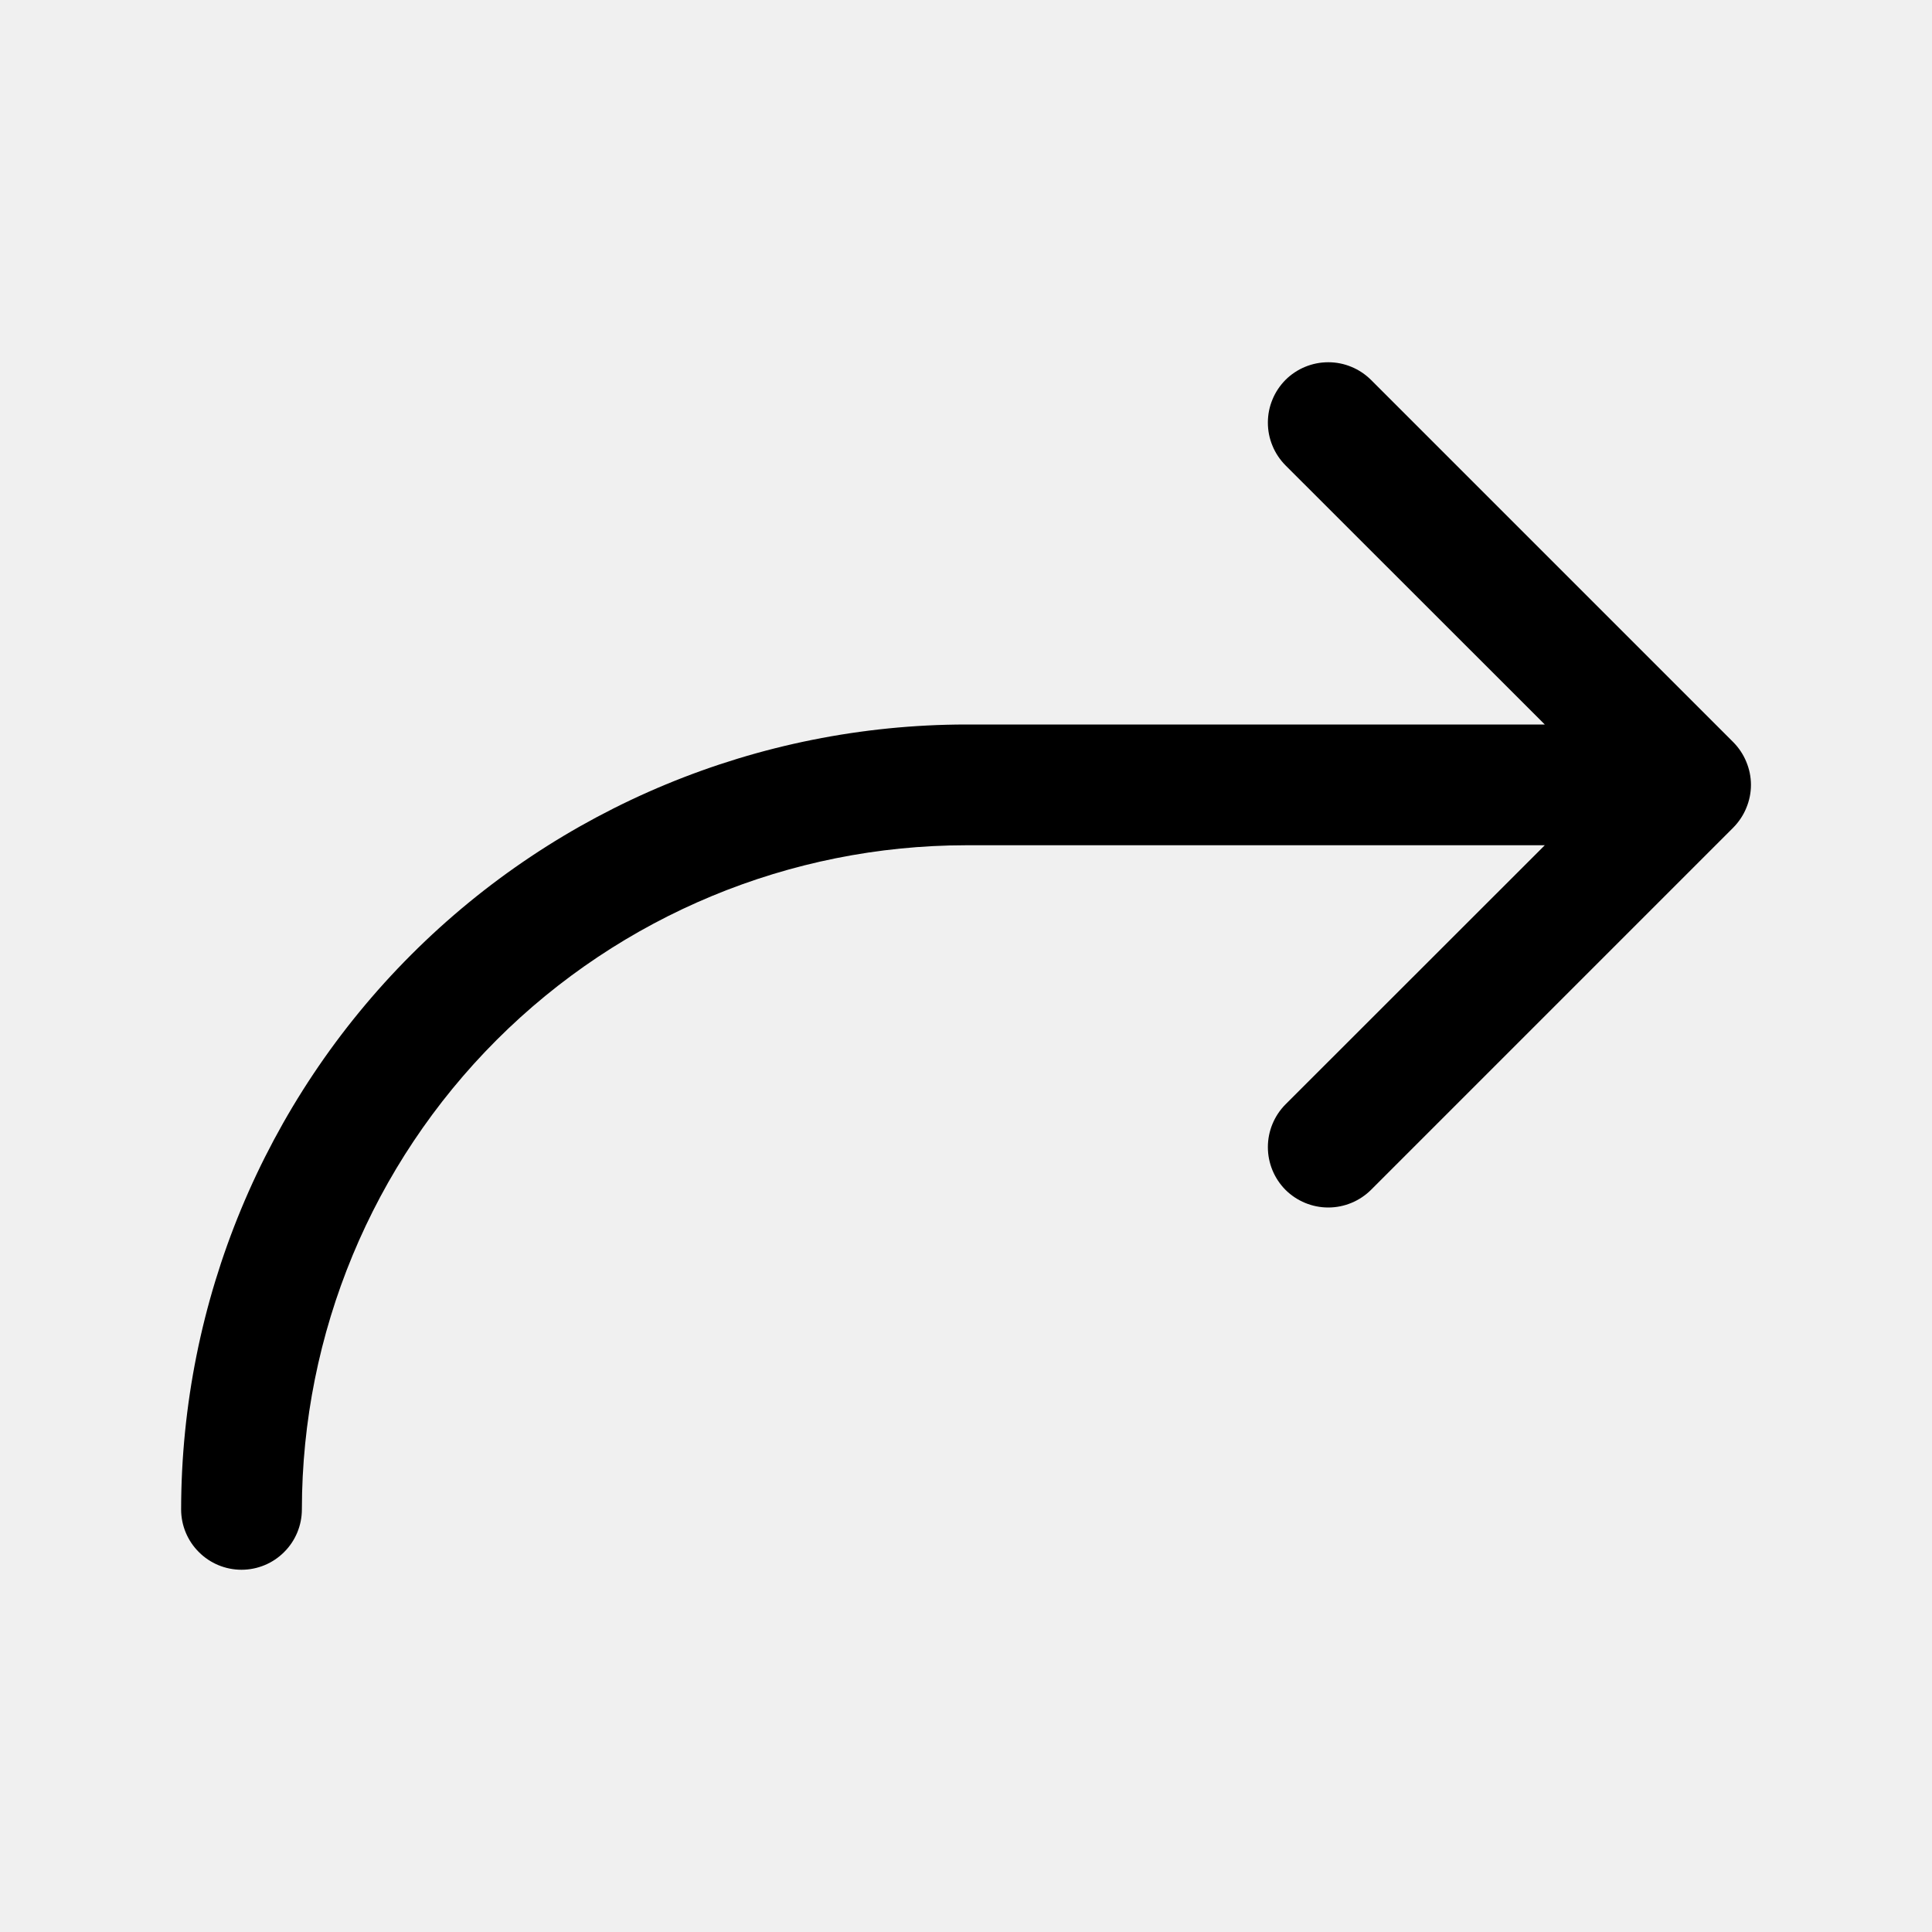
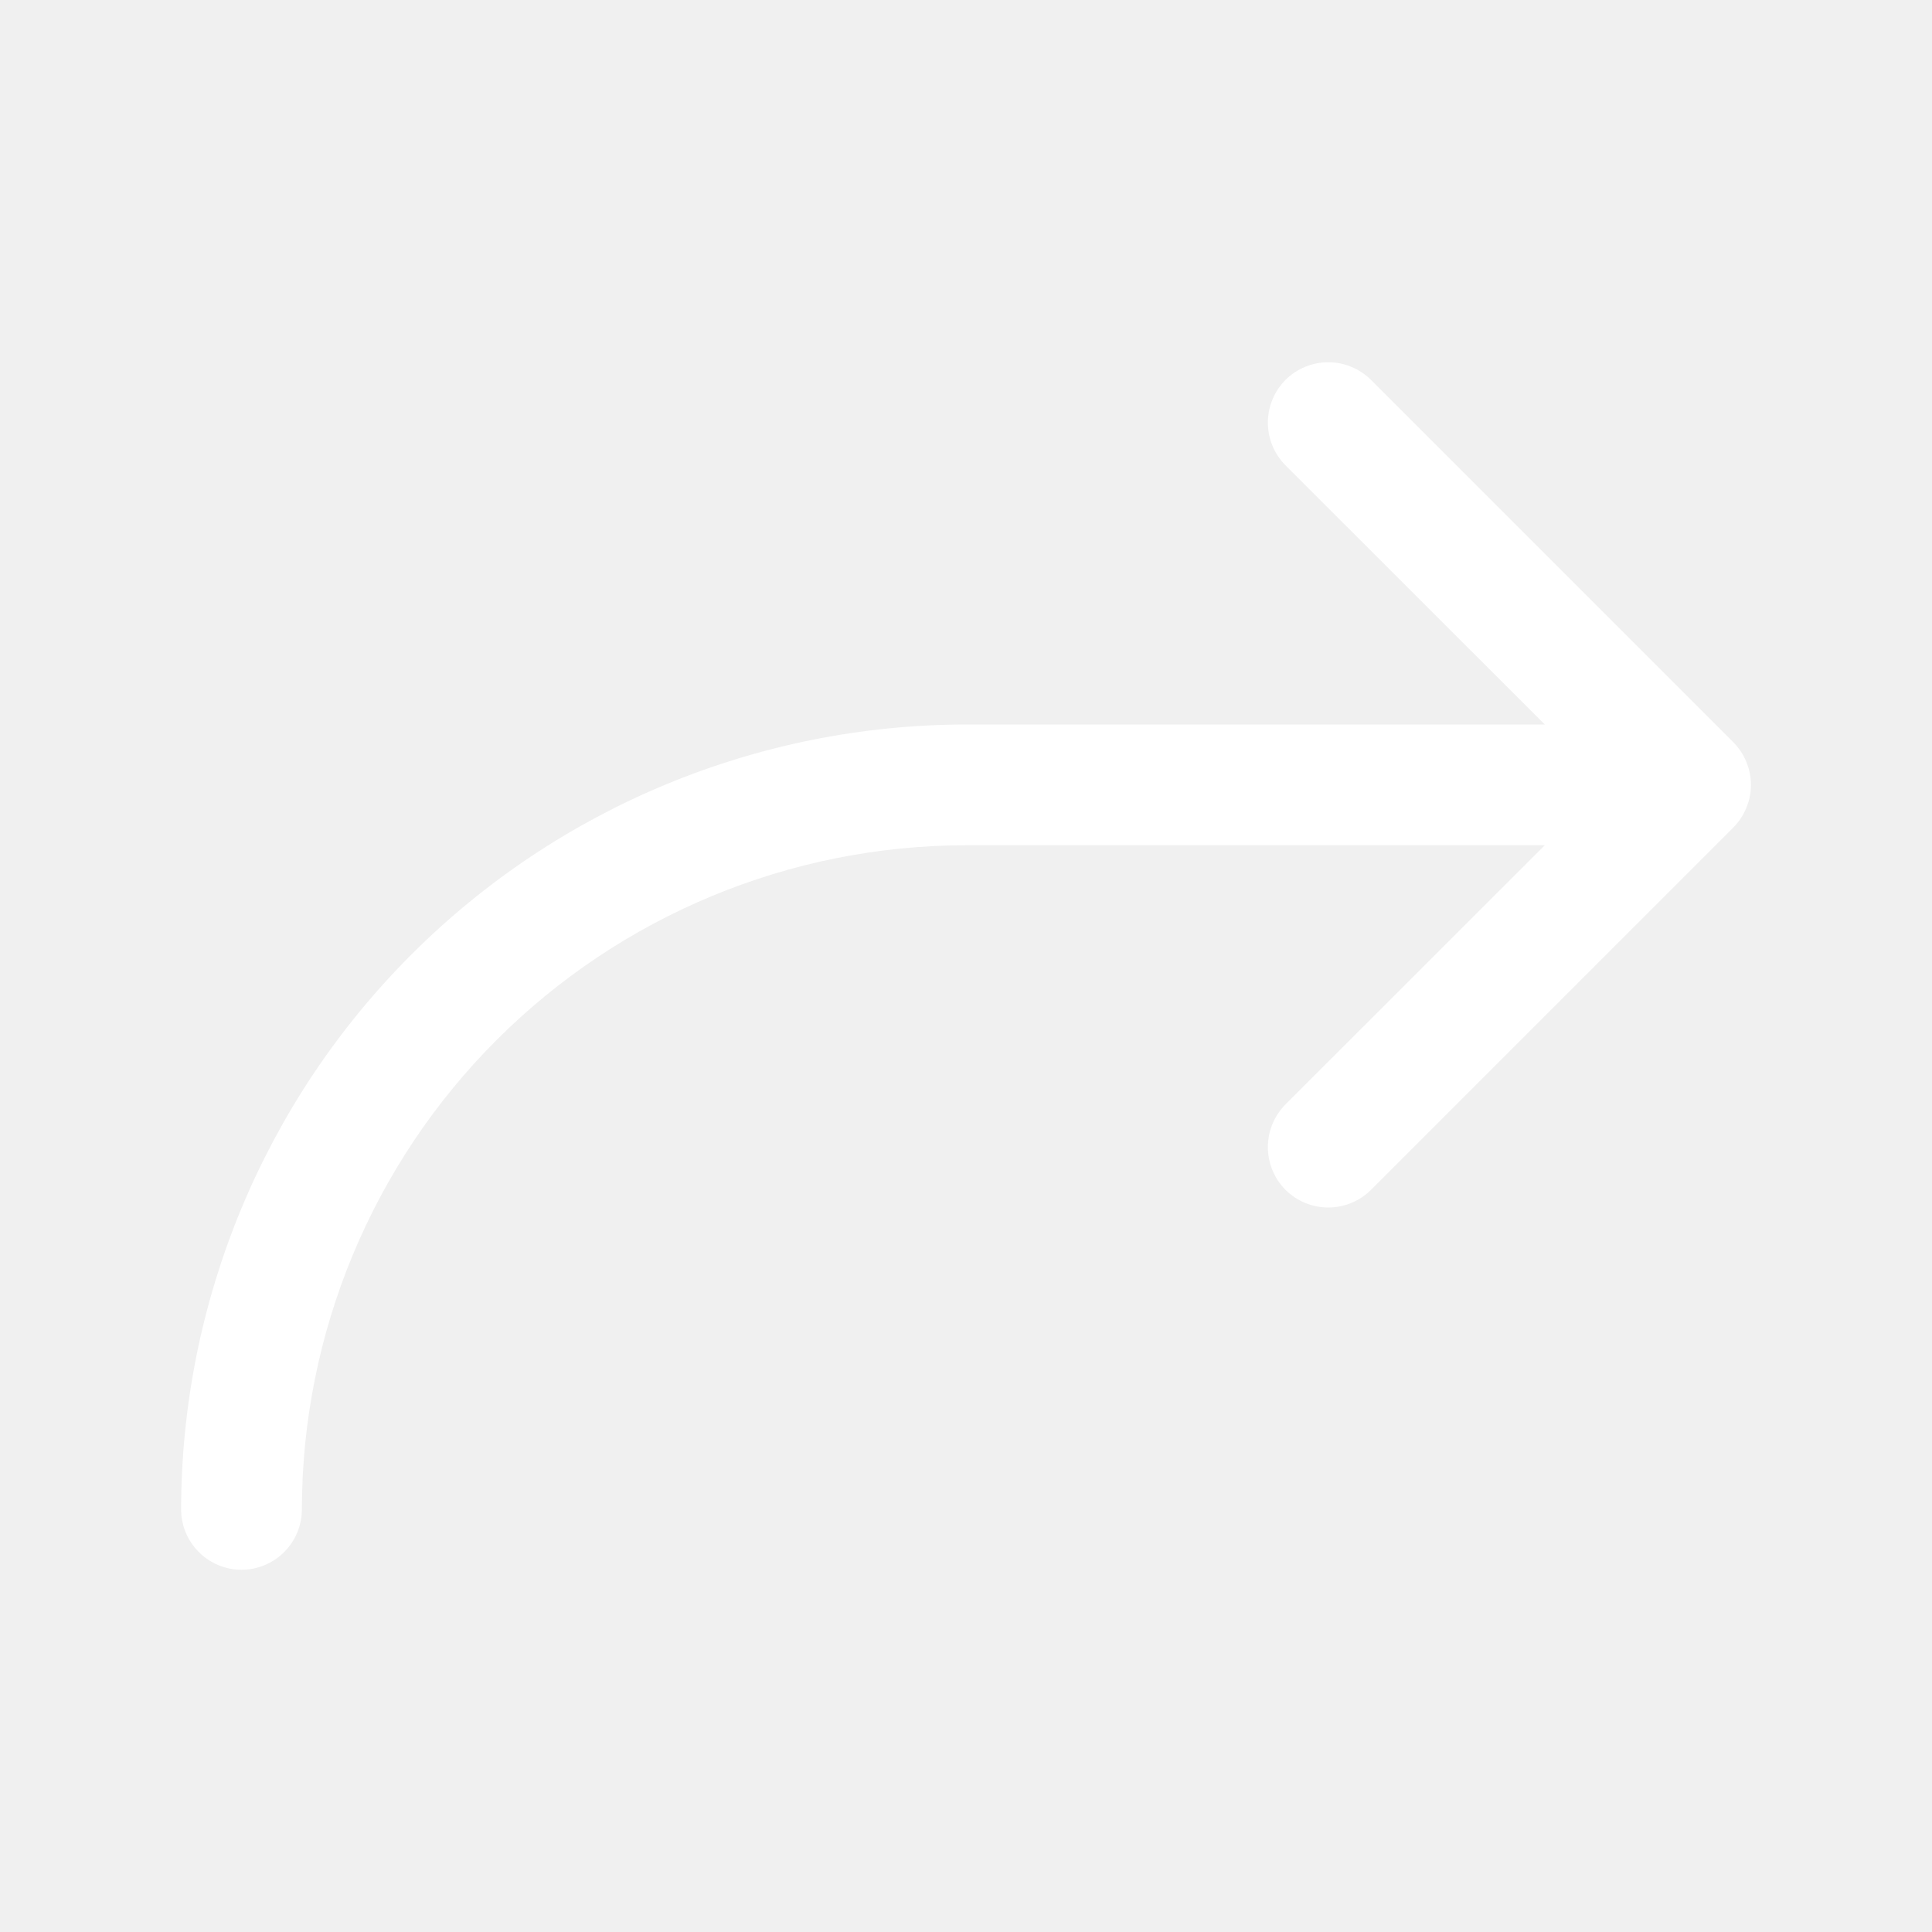
<svg xmlns="http://www.w3.org/2000/svg" width="24" height="24" viewBox="0 0 24 24" fill="none">
-   <path d="M21.531 10.281L17.031 14.781C16.89 14.921 16.699 15 16.5 15C16.301 15 16.11 14.921 15.969 14.781C15.829 14.64 15.75 14.449 15.75 14.25C15.75 14.051 15.829 13.86 15.969 13.719L19.19 10.5H12C9.813 10.502 7.716 11.373 6.169 12.919C4.622 14.466 3.752 16.563 3.75 18.75C3.75 18.949 3.671 19.14 3.53 19.28C3.39 19.421 3.199 19.5 3 19.5C2.801 19.5 2.61 19.421 2.47 19.28C2.329 19.14 2.25 18.949 2.25 18.75C2.253 16.165 3.281 13.687 5.109 11.859C6.937 10.031 9.415 9.003 12 9H19.19L15.969 5.781C15.9 5.711 15.844 5.628 15.807 5.537C15.769 5.446 15.75 5.349 15.75 5.25C15.75 5.151 15.769 5.054 15.807 4.963C15.844 4.872 15.9 4.789 15.969 4.719C16.11 4.579 16.301 4.5 16.5 4.5C16.599 4.5 16.696 4.519 16.787 4.557C16.878 4.594 16.961 4.65 17.031 4.719L21.531 9.219C21.6 9.289 21.656 9.372 21.693 9.463C21.731 9.554 21.751 9.651 21.751 9.75C21.751 9.849 21.731 9.946 21.693 10.037C21.656 10.128 21.6 10.211 21.531 10.281Z" fill="black" />
+   <path d="M21.531 10.281L17.031 14.781C16.89 14.921 16.699 15 16.5 15C16.301 15 16.11 14.921 15.969 14.781C15.829 14.64 15.75 14.449 15.75 14.25C15.75 14.051 15.829 13.86 15.969 13.719L19.19 10.5H12C9.813 10.502 7.716 11.373 6.169 12.919C4.622 14.466 3.752 16.563 3.75 18.75C3.75 18.949 3.671 19.14 3.53 19.28C3.39 19.421 3.199 19.5 3 19.5C2.801 19.5 2.61 19.421 2.47 19.28C2.329 19.14 2.25 18.949 2.25 18.75C2.253 16.165 3.281 13.687 5.109 11.859C6.937 10.031 9.415 9.003 12 9H19.19L15.969 5.781C15.9 5.711 15.844 5.628 15.807 5.537C15.769 5.446 15.75 5.349 15.75 5.25C15.75 5.151 15.769 5.054 15.807 4.963C15.844 4.872 15.9 4.789 15.969 4.719C16.11 4.579 16.301 4.5 16.5 4.5C16.599 4.5 16.696 4.519 16.787 4.557C16.878 4.594 16.961 4.65 17.031 4.719L21.531 9.219C21.6 9.289 21.656 9.372 21.693 9.463C21.731 9.554 21.751 9.651 21.751 9.75C21.751 9.849 21.731 9.946 21.693 10.037C21.656 10.128 21.6 10.211 21.531 10.281Z" fill="white" />
</svg>
